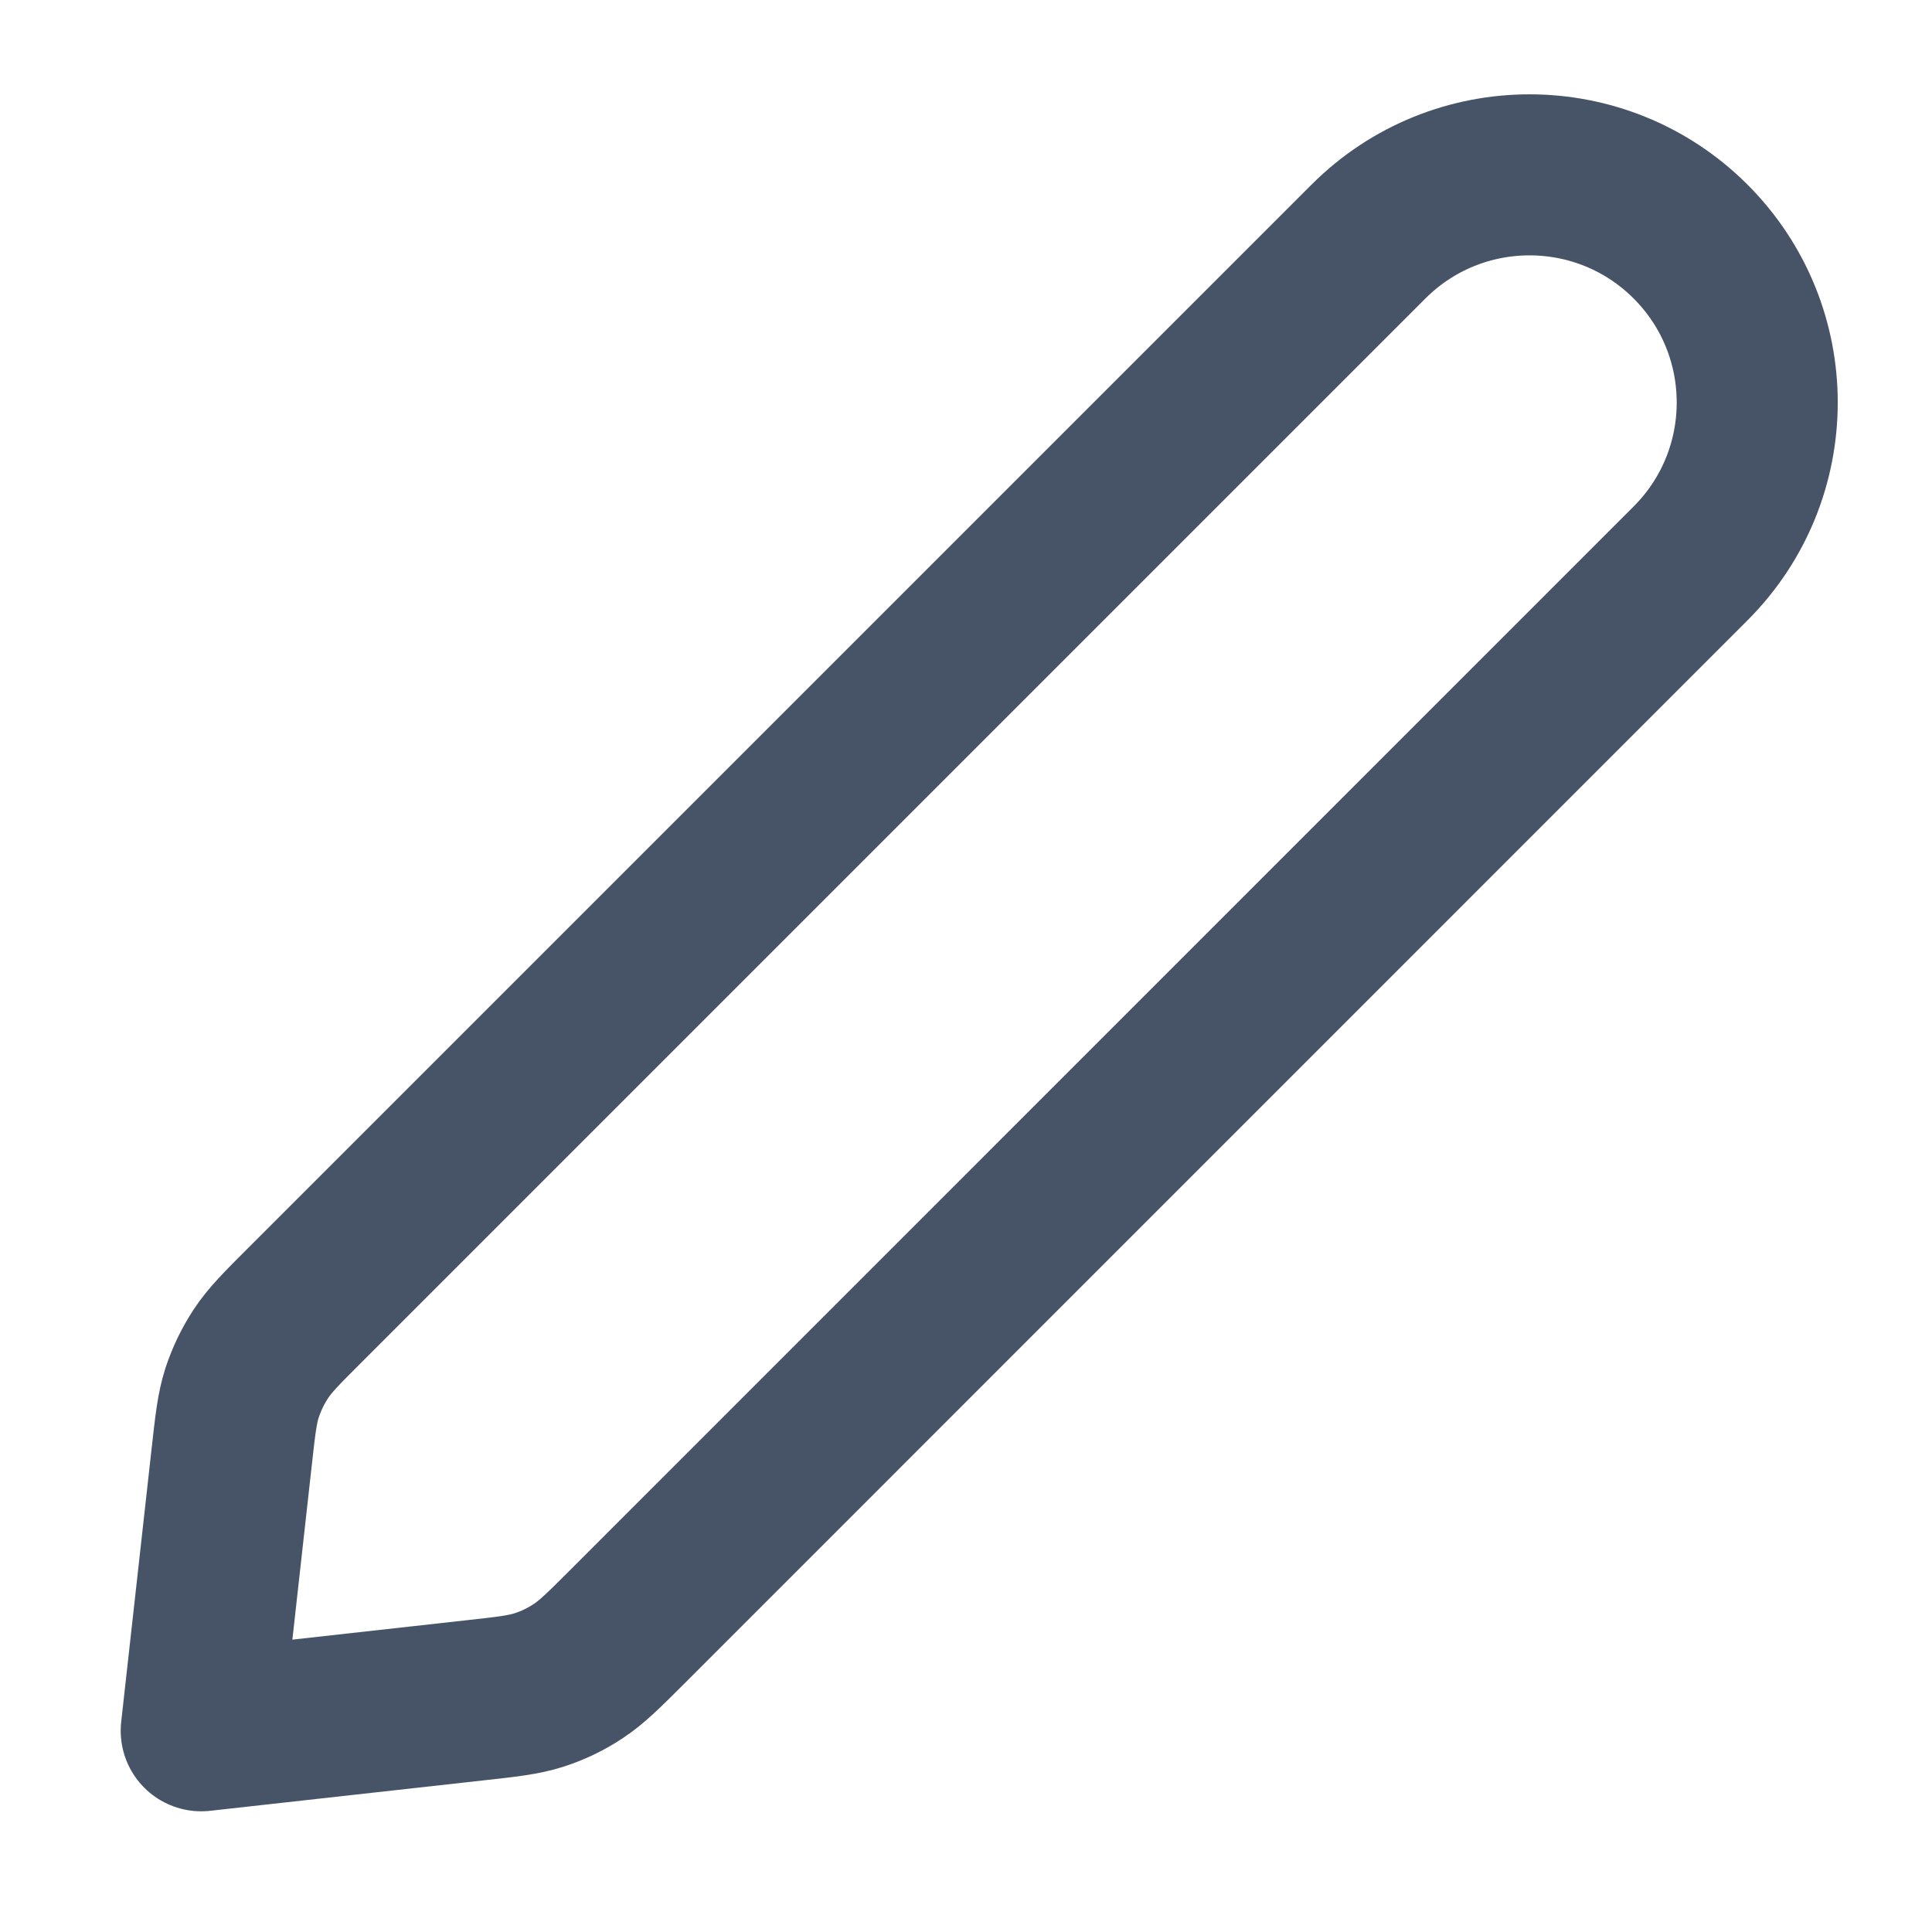
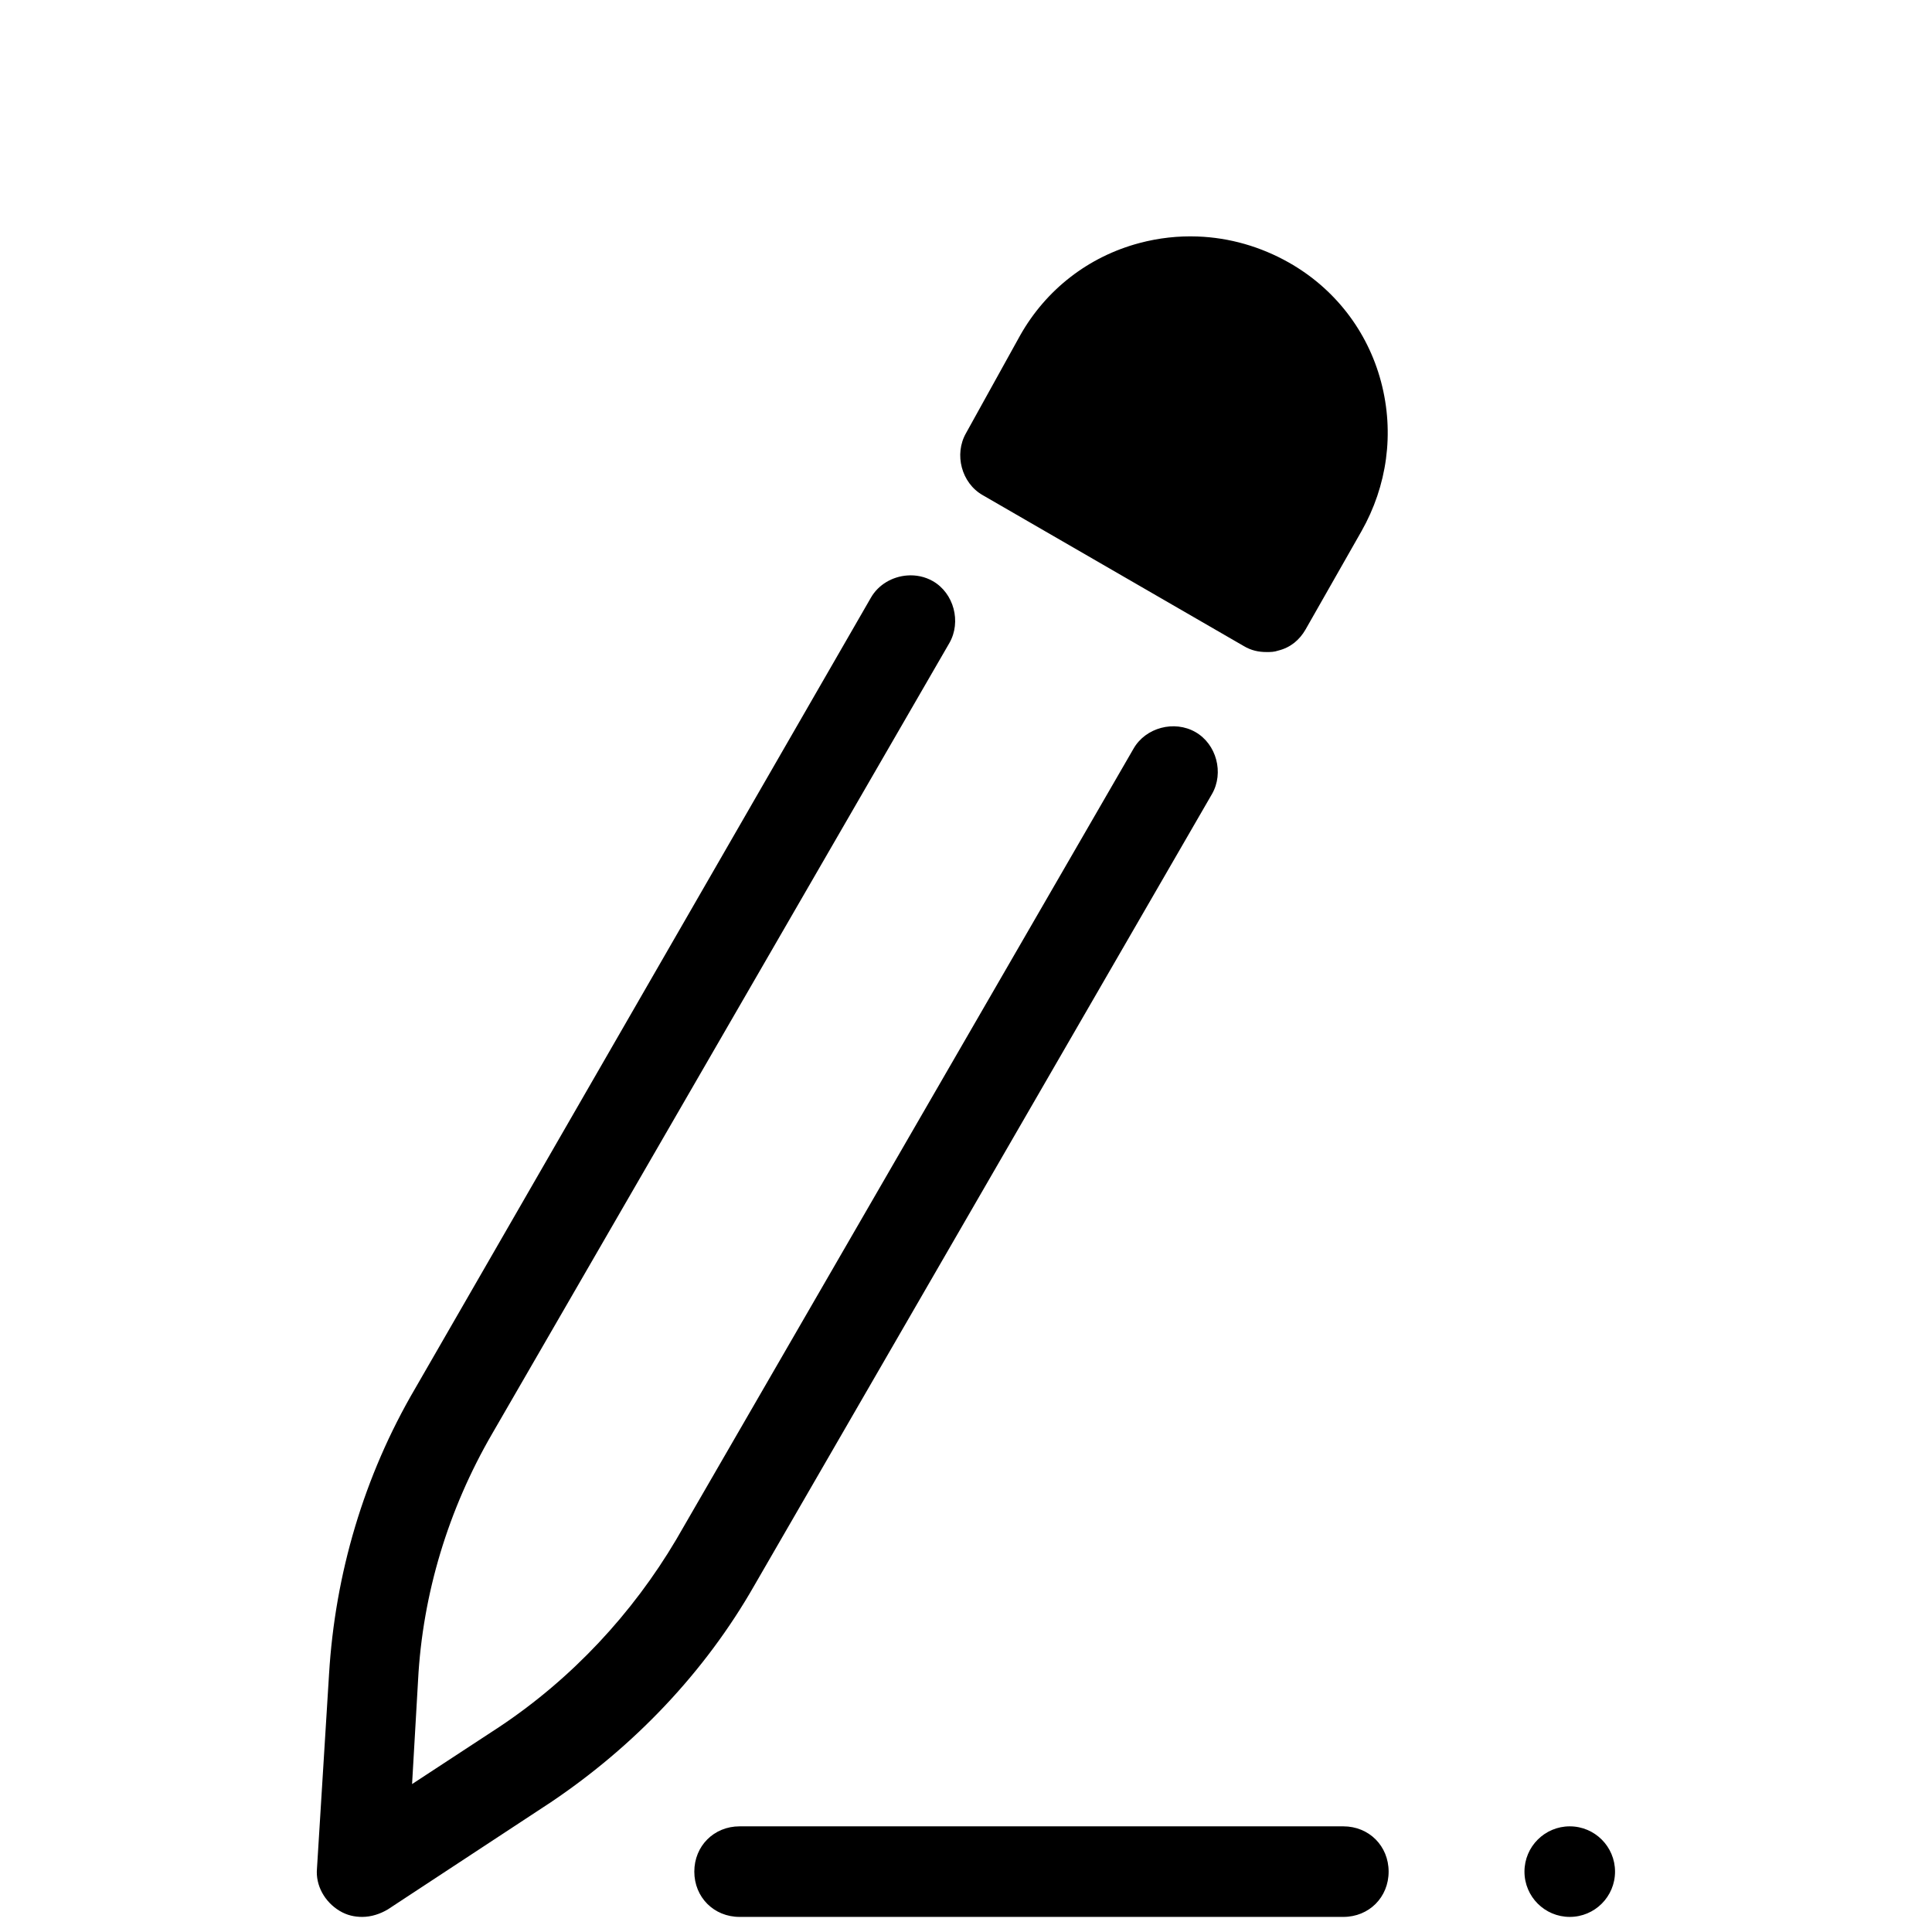
- <svg xmlns="http://www.w3.org/2000/svg" width="20" height="20" viewBox="0 0 20 20" fill="none">
-   <path d="M2.397 15.096C2.435 14.752 2.454 14.579 2.506 14.418C2.553 14.276 2.618 14.14 2.701 14.014C2.794 13.873 2.916 13.75 3.162 13.505L14.167 2.5C15.087 1.58 16.58 1.58 17.5 2.5C18.421 3.42 18.421 4.913 17.5 5.833L6.495 16.839C6.25 17.084 6.127 17.206 5.986 17.299C5.861 17.382 5.725 17.448 5.582 17.494C5.421 17.546 5.248 17.565 4.904 17.603L2.083 17.917L2.397 15.096Z" stroke="#475467" stroke-width="1.667" stroke-linecap="round" stroke-linejoin="round" />
+ <svg xmlns="http://www.w3.org/2000/svg" viewBox="0 0 128 128" width="100px" height="100px">
+   <path d="M 79.336 15.668 C 78.064 15.622 76.775 15.762 75.5 16.1 C 72.1 17 69.3 19.199 67.6 22.199 L 64 28.699 C 63.2 30.099 63.7 32.001 65.1 32.801 L 82.4 42.801 C 82.9 43.101 83.4 43.199 83.9 43.199 C 84.2 43.199 84.399 43.2 84.699 43.1 C 85.499 42.9 86.1 42.399 86.5 41.699 L 90.199 35.199 C 91.899 32.199 92.4 28.701 91.5 25.301 C 90.6 21.901 88.4 19.1 85.4 17.4 C 83.525 16.338 81.455 15.744 79.336 15.668 z M 60.098 38.127 C 59.129 38.201 58.199 38.725 57.699 39.6 L 27.5 92 C 24.1 97.8 22.201 104.3 21.801 110.9 L 21 123.801 C 20.9 124.901 21.5 126 22.5 126.6 C 23 126.9 23.5 127 24 127 C 24.6 127 25.199 126.8 25.699 126.5 L 36.5 119.4 C 42 115.7 46.7 110.8 50 105 L 80.301 52.6 C 81.101 51.2 80.599 49.3 79.199 48.5 C 77.799 47.7 75.9 48.2 75.1 49.6 L 44.801 102 C 41.901 106.9 37.9 111.2 33.1 114.4 L 27.301 118.199 L 27.699 111.301 C 27.999 105.601 29.7 100 32.6 95 L 62.9 42.6 C 63.7 41.2 63.201 39.3 61.801 38.5 C 61.276 38.2 60.679 38.082 60.098 38.127 z M 49 121 C 47.3 121 46 122.3 46 124 C 46 125.7 47.3 127 49 127 L 89 127 C 90.7 127 92 125.7 92 124 C 92 122.3 90.7 121 89 121 L 49 121 z M 104 121 A 3 3 0 0 0 101 124 A 3 3 0 0 0 104 127 A 3 3 0 0 0 107 124 A 3 3 0 0 0 104 121 z" />
</svg>
